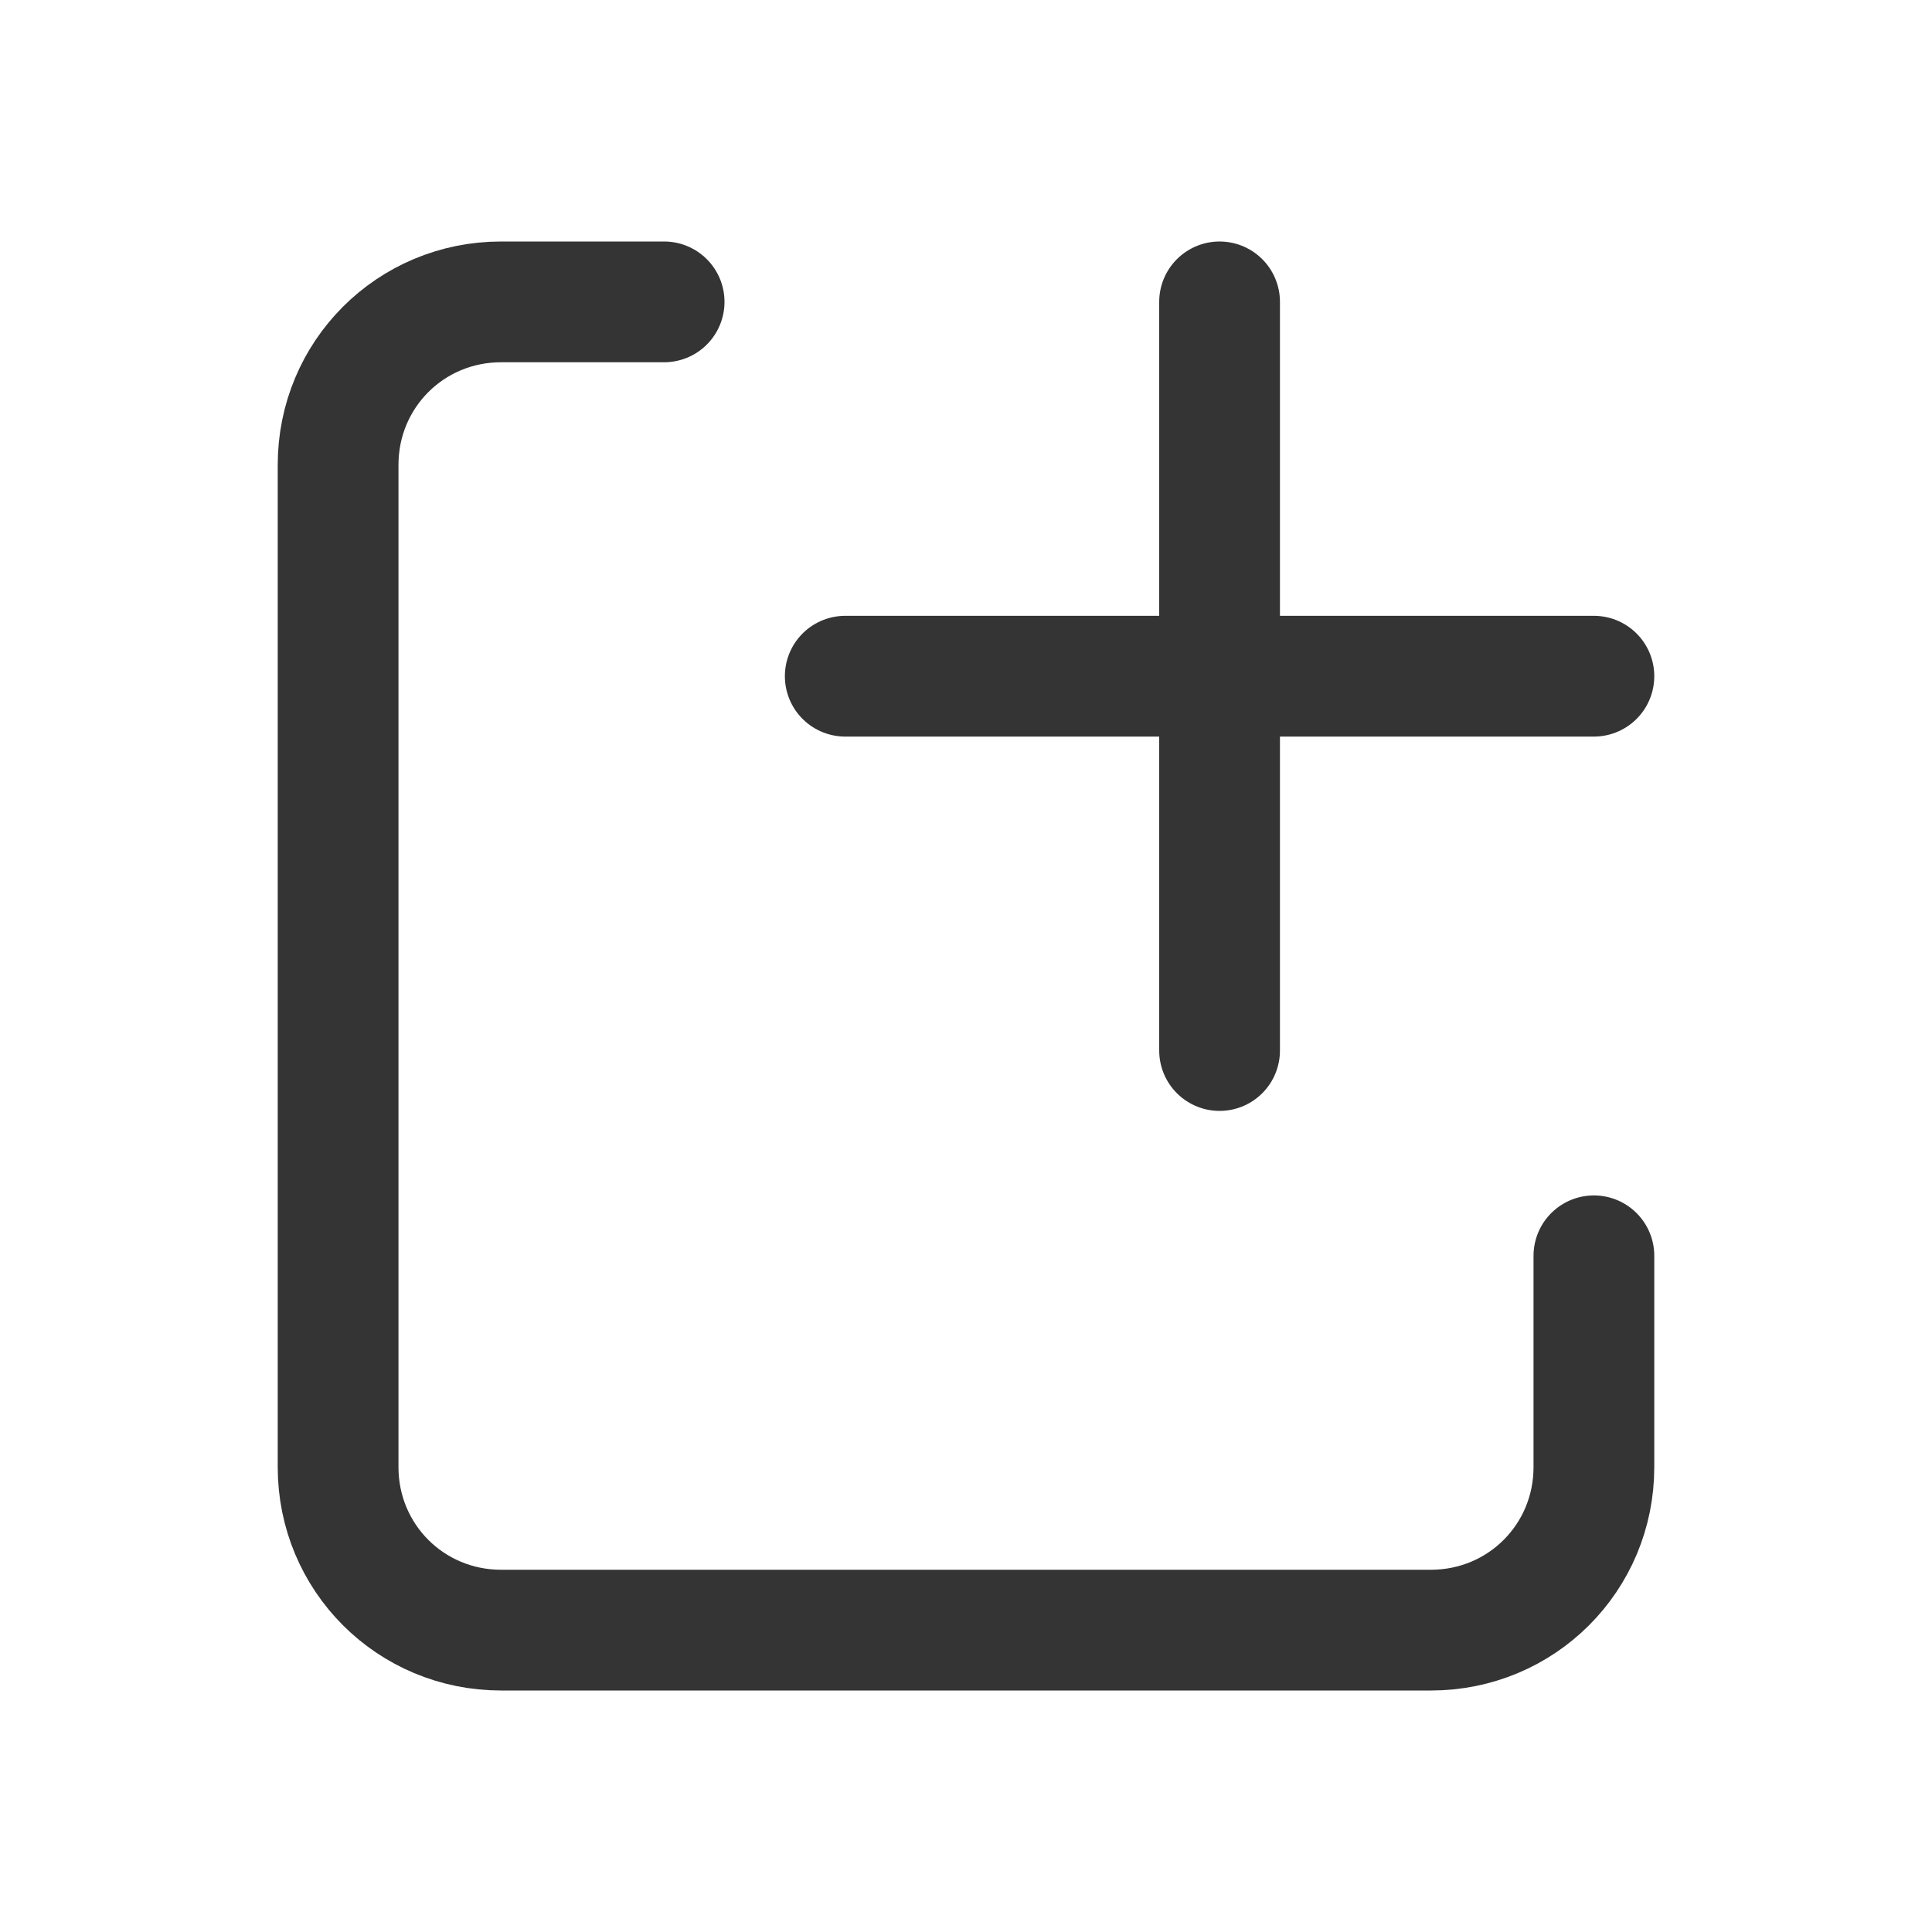
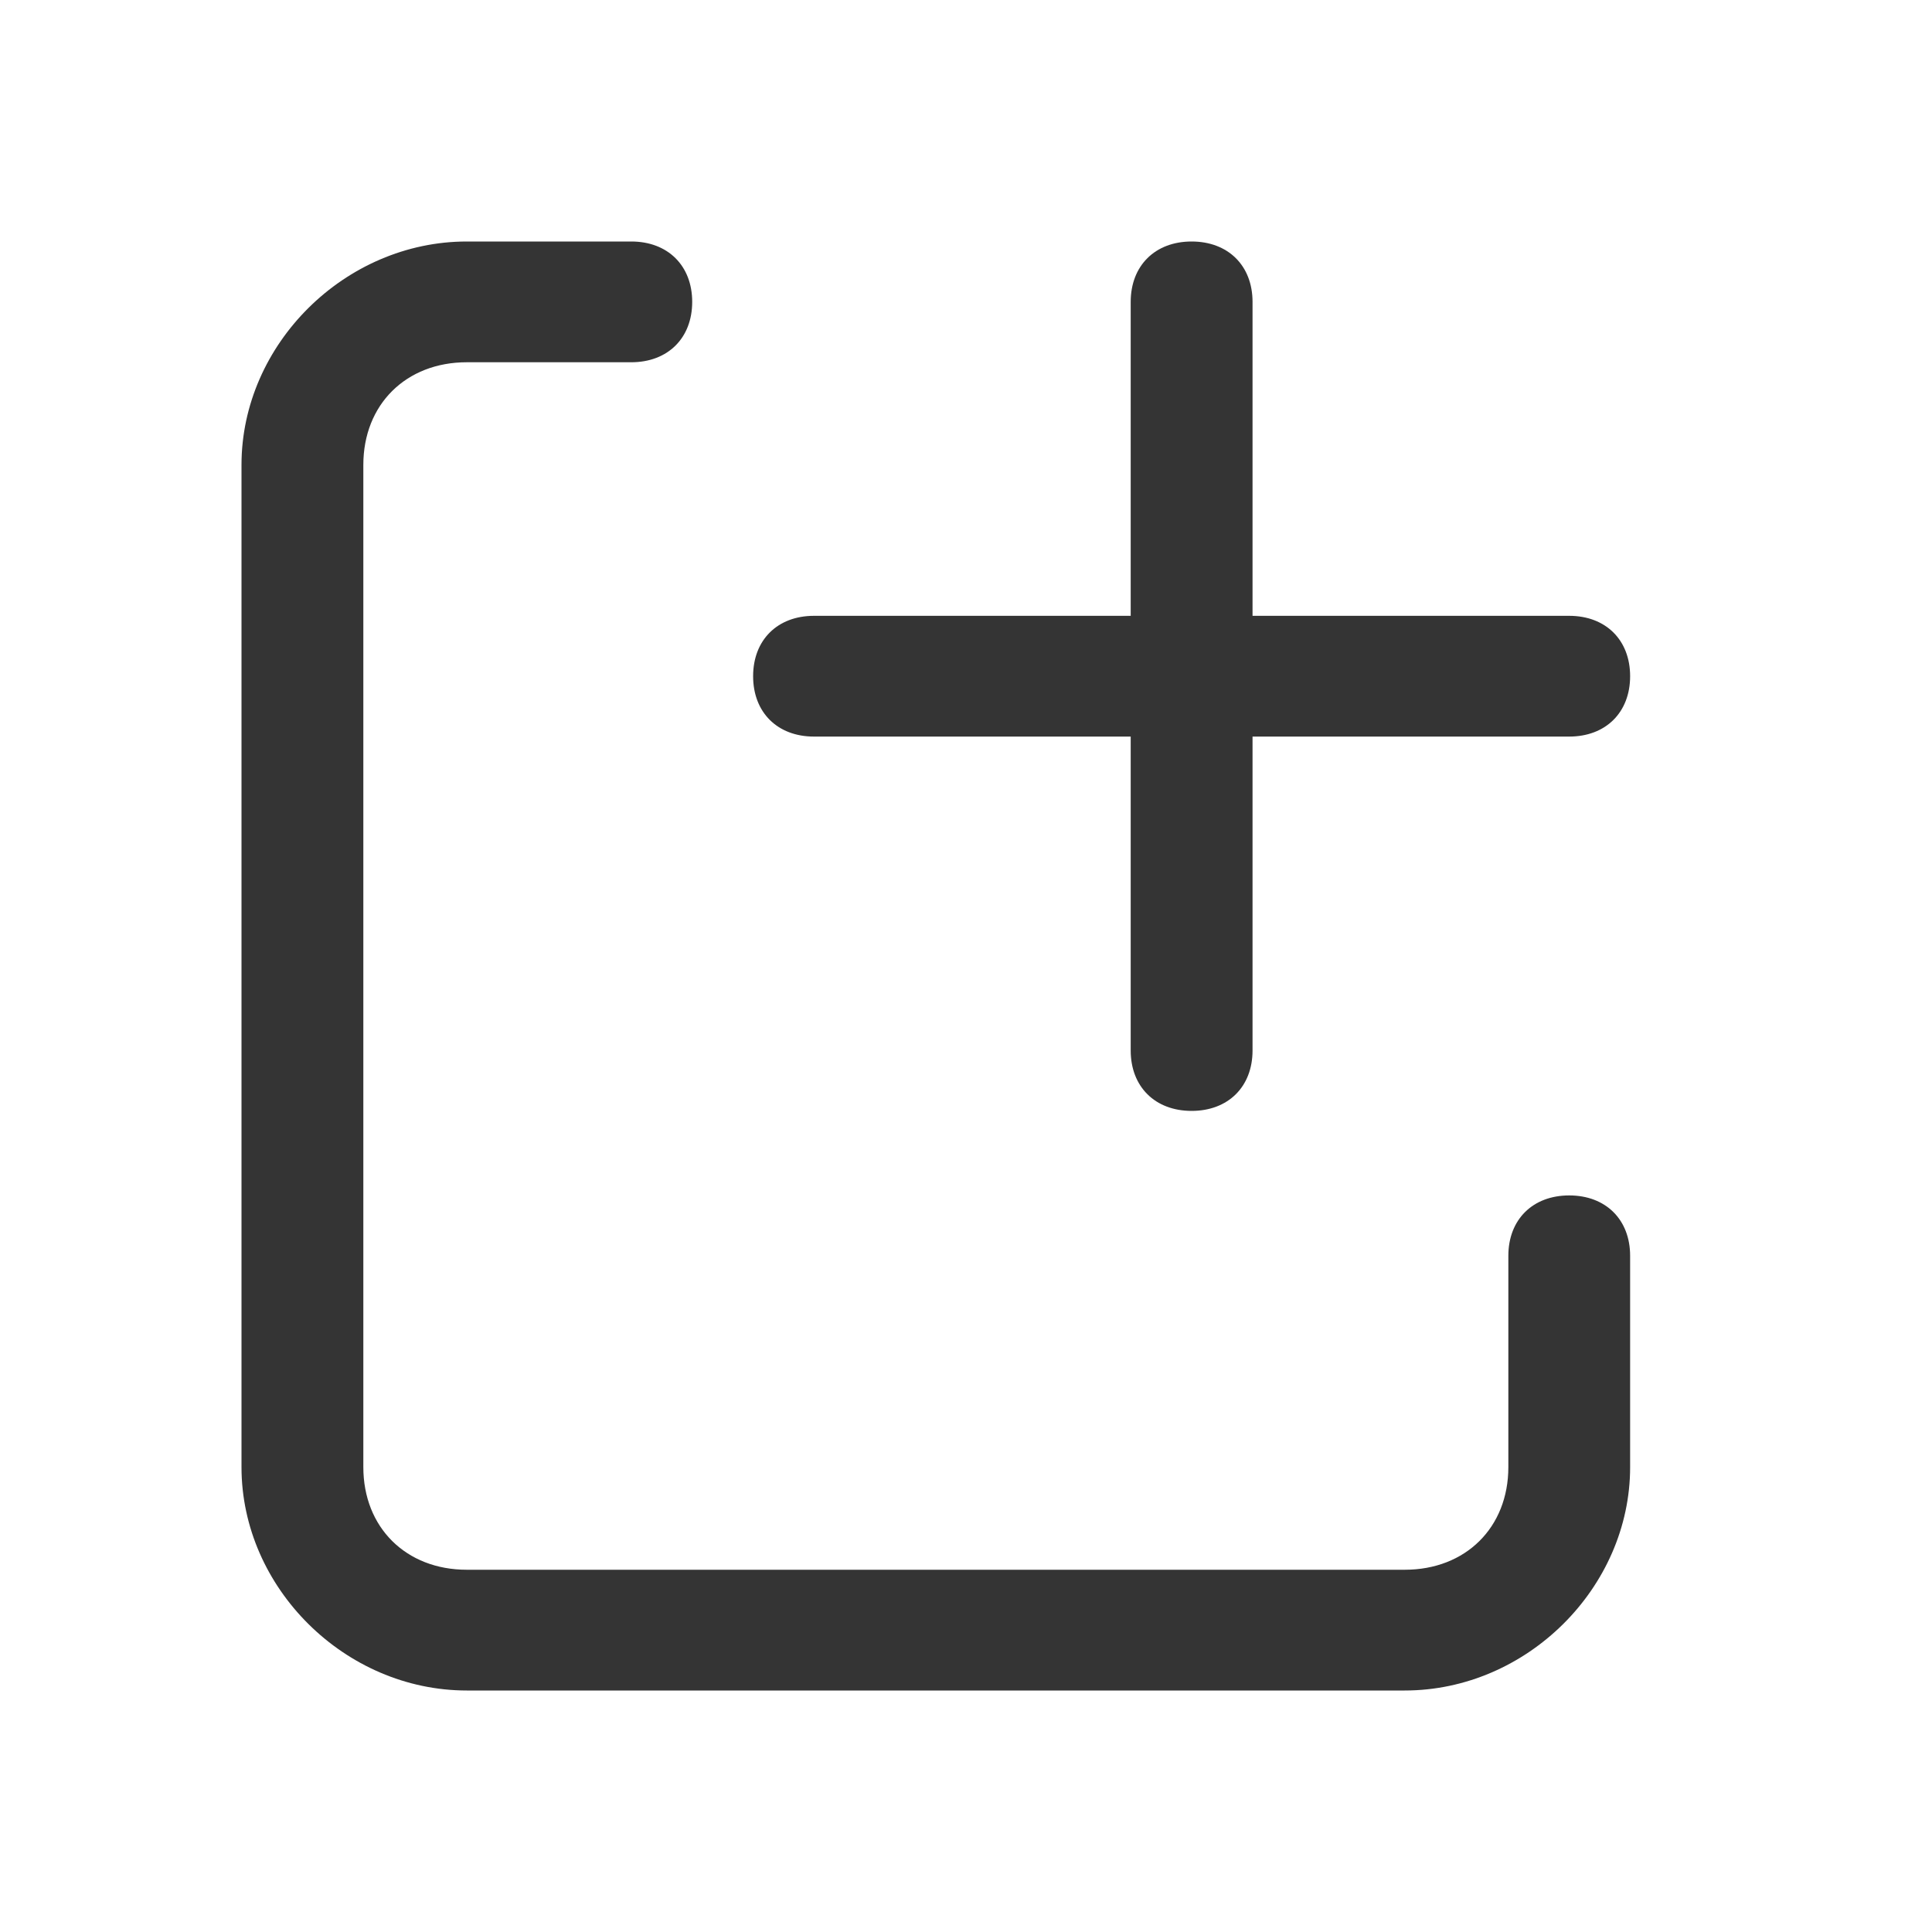
<svg xmlns="http://www.w3.org/2000/svg" width="32" height="32" viewBox="0 0 32 32" fill="none">
-   <path d="M11 5H8.3C6.8 5 5.6 6.2 5.6 7.7V24.3C5.6 25.8 6.8 27 8.3 27H23.7C25.2 27 26.4 25.8 26.4 24.3V20.8" stroke="#343434" stroke-width="2" stroke-miterlimit="10" stroke-linecap="round" stroke-linejoin="round" />
-   <path d="M20.2 5V17.4" stroke="#343434" stroke-width="2" stroke-miterlimit="10" stroke-linecap="round" stroke-linejoin="round" />
-   <path d="M14 11.2H26.4" stroke="#343434" stroke-width="2" stroke-miterlimit="10" stroke-linecap="round" stroke-linejoin="round" />
+   <path d="M25.991 19.8C25.386 19.8 24.983 20.2 24.983 20.8V24.3C24.983 25.3 24.276 26 23.267 26H7.732C6.724 26 6.018 25.3 6.018 24.3V7.7C6.018 6.7 6.724 6 7.732 6H10.456C11.061 6 11.465 5.6 11.465 5C11.465 4.4 11.061 4 10.456 4H7.732C5.715 4 4 5.7 4 7.7V24.3C4 26.3 5.715 28 7.732 28H23.267C25.285 28 27 26.3 27 24.3V20.8C27 20.2 26.596 19.8 25.991 19.8Z" fill="#343434" />
+   <path d="M13.482 12.2H18.728V17.4C18.728 18 19.132 18.4 19.737 18.4C20.342 18.4 20.746 18 20.746 17.4V12.2H25.991C26.596 12.2 27 11.8 27 11.2C27 10.6 26.596 10.2 25.991 10.2H20.746V5C20.746 4.4 20.342 4 19.737 4C19.132 4 18.728 4.4 18.728 5V10.2H13.482C12.877 10.2 12.474 10.6 12.474 11.2C12.474 11.8 12.877 12.2 13.482 12.2Z" fill="#343434" />
</svg>
